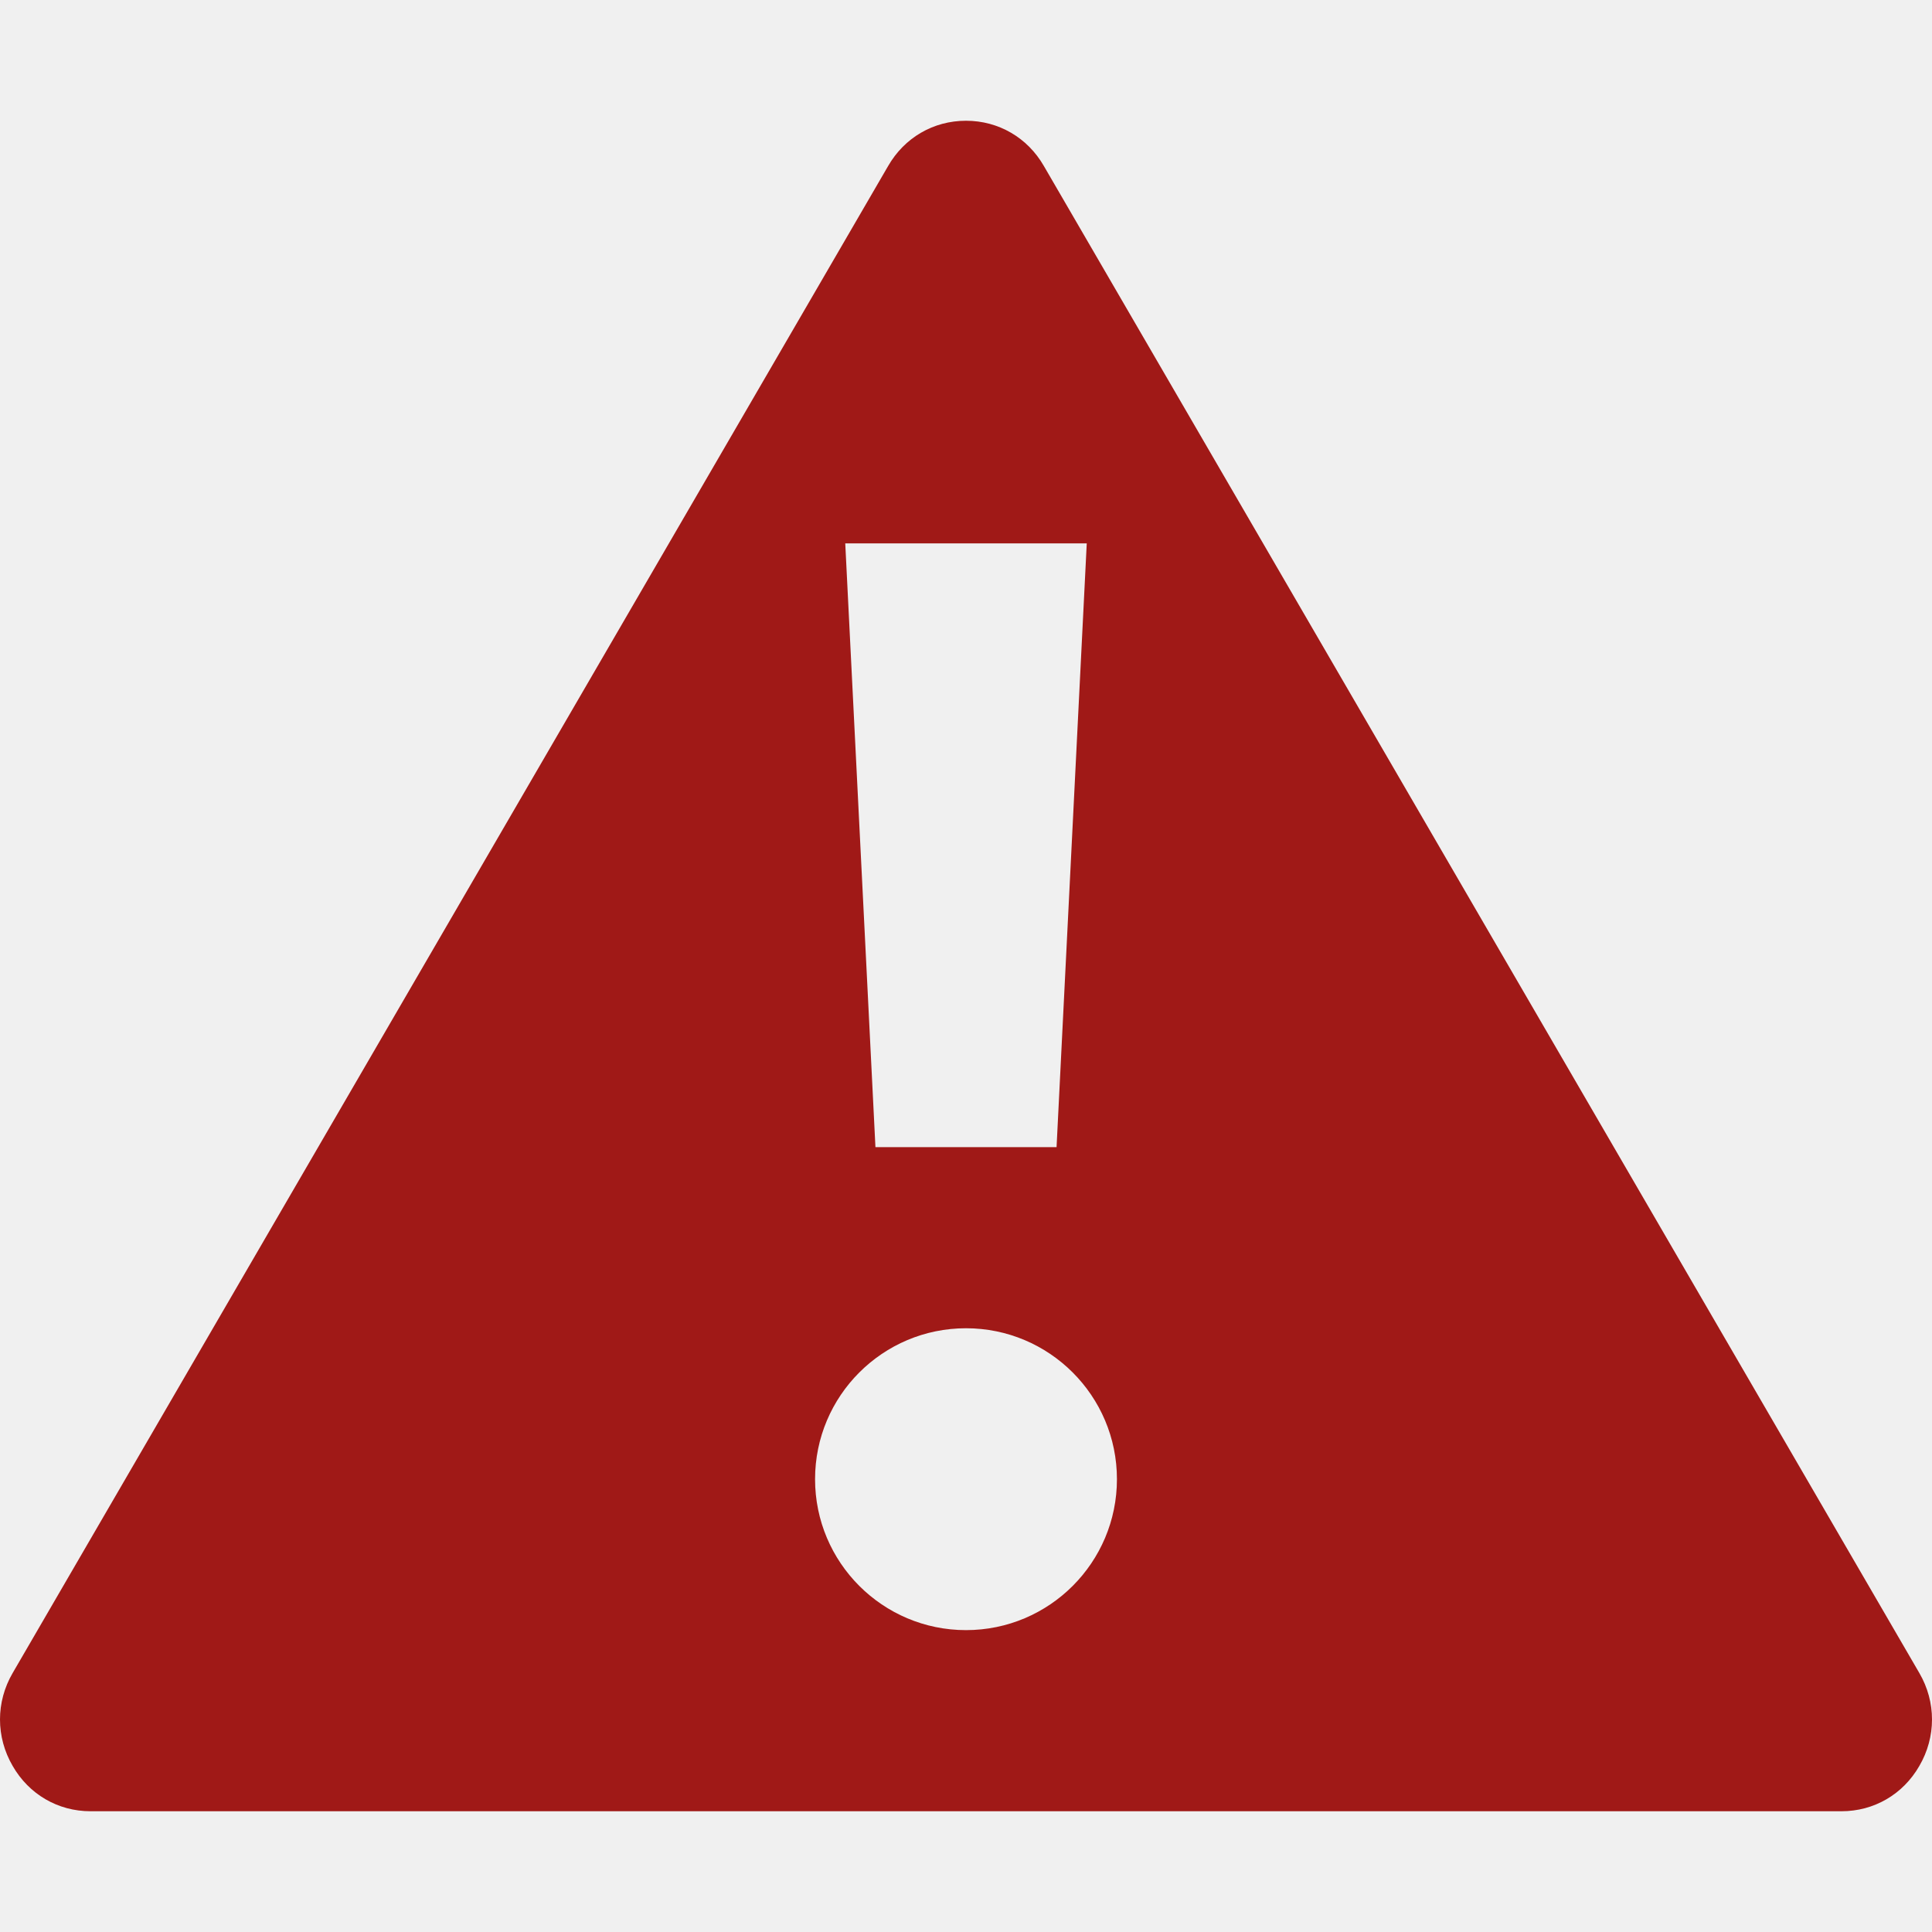
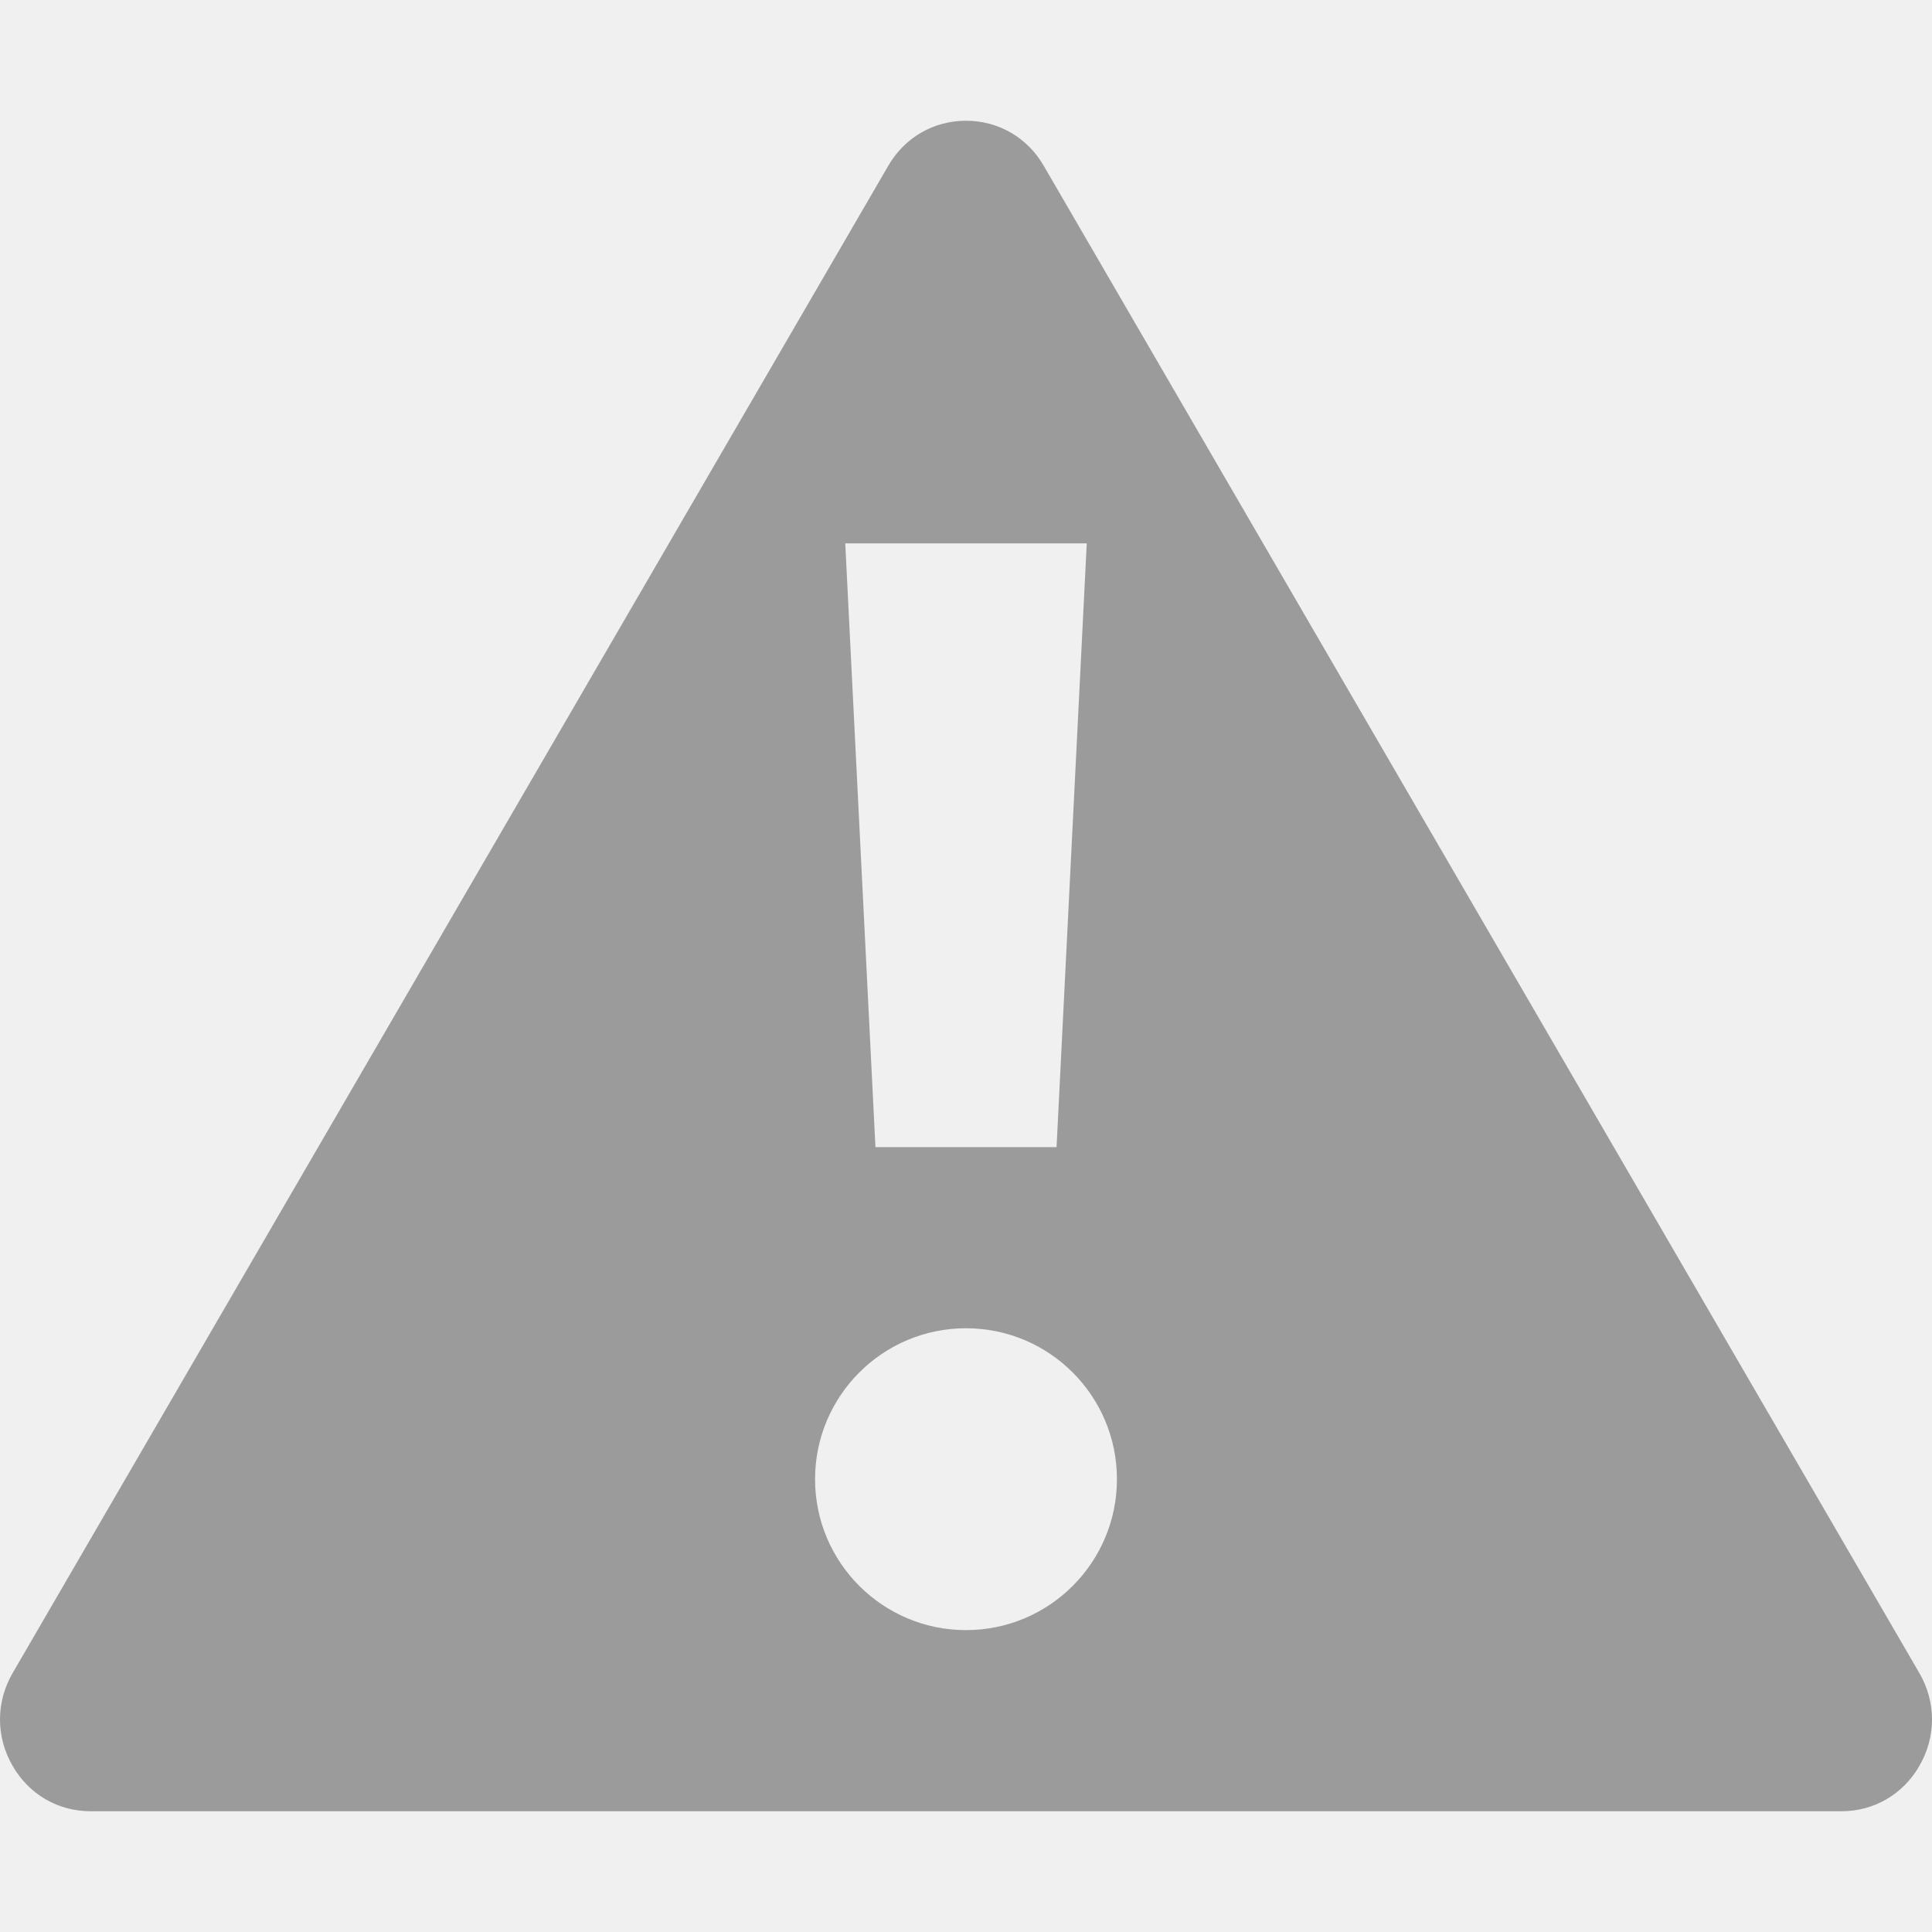
- <svg xmlns="http://www.w3.org/2000/svg" version="1.1" x="0px" y="0px" viewBox="0 0 32 32" style="enable-background:new 0 0 32 32;" xml:space="preserve">
-   <style type="text/css">
- 	.st0{fill:none;stroke:#FFFFFF;stroke-width:2;stroke-miterlimit:10;}
- 	.st1{fill:none;stroke:#FFFFFF;stroke-width:2;stroke-linecap:round;stroke-linejoin:round;stroke-miterlimit:10;}
- 	.st2{fill:none;stroke:#FFFFFF;stroke-width:3;stroke-linecap:round;stroke-linejoin:round;stroke-miterlimit:10;}
- 	.st3{fill:none;stroke:#FFFFFF;stroke-width:3;stroke-miterlimit:10;}
- 	.st4{display:none;}
- 	.st5{display:inline;fill:#FFFFFF;}
- 	.st6{display:inline;}
- 	.st7{clip-path:url(#SVGID_2_);fill:#142A3D;}
- 	.st8{clip-path:url(#SVGID_4_);fill:#142A3D;}
- 	.st9{clip-path:url(#SVGID_6_);fill:#142A3D;}
- 	.st10{clip-path:url(#SVGID_8_);fill:#142A3D;}
- 	.st11{clip-path:url(#SVGID_10_);fill:#142A3D;}
- 	.st12{clip-path:url(#SVGID_12_);fill:#142A3D;}
- 	.st13{clip-path:url(#SVGID_14_);fill:#142A3D;}
- 	.st14{clip-path:url(#SVGID_16_);fill:#142A3D;}
- 	.st15{clip-path:url(#SVGID_18_);fill:#142A3D;}
- 	.st16{clip-path:url(#SVGID_20_);fill:#142A3D;}
- 	.st17{clip-path:url(#SVGID_22_);fill:#009900;}
- 	.st18{fill:#999999;}
- 	.st19{clip-path:url(#SVGID_24_);fill:#142A3D;}
- 	.st20{clip-path:url(#SVGID_26_);fill:#142A3D;}
- 	.st21{clip-path:url(#SVGID_28_);fill:#990000;}
- 	.st22{clip-path:url(#SVGID_30_);fill:#142A3D;}
- 	.st23{clip-path:url(#SVGID_32_);fill:#142A3D;}
- 	.st24{clip-path:url(#SVGID_34_);fill:#142A3D;}
- 	.st25{clip-path:url(#SVGID_36_);fill:#142A3D;}
- 	.st26{clip-path:url(#SVGID_38_);fill:#990000;}
- 	.st27{clip-path:url(#SVGID_40_);fill:#142A3D;}
- 	.st28{clip-path:url(#SVGID_42_);fill:#009900;}
- 	.st29{clip-path:url(#SVGID_44_);fill:#142A3D;}
- 	.st30{clip-path:url(#SVGID_46_);fill:#142A3D;}
- 	.st31{clip-path:url(#SVGID_48_);fill:#990000;}
- 	.st32{clip-path:url(#SVGID_50_);fill:#142A3D;}
- 	.st33{fill:url(#SVGID_51_);}
- 	.st34{fill:url(#SVGID_52_);}
- 	.st35{fill:url(#SVGID_53_);}
- 	.st36{fill:#FFFFFF;}
- 	.st37{fill:#96ADB0;}
- 	.st38{fill:#E0FFFD;}
- 	.st39{fill:#ED7E16;}
- 	.st40{fill:#A01917;}
- 	.st41{opacity:0.9;}
- 	.st42{opacity:0.8;}
- 	.st43{opacity:0.7;}
- 	.st44{opacity:0.6;}
- 	.st45{opacity:0.5;}
- 	.st46{opacity:0.4;}
- 	.st47{opacity:0.3;}
- 	.st48{opacity:0.2;}
- 	.st49{opacity:0.15;}
- 	.st50{opacity:0.1;}
- 	.st51{opacity:0.05;}
- 	.st52{fill:#9B9B9B;}
- 	.st53{fill:#51B84F;}
- </style>
+ <svg xmlns="http://www.w3.org/2000/svg" version="1.1" id="Layer_1" x="0px" y="0px" viewBox="0 0 32 32" enable-background="new 0 0 32 32" xml:space="preserve">
  <g id="bugs">
</g>
  <g id="reference">
    <g id="manager_1_">
	</g>
  </g>
-   <g id="_x28_mask_x29_" class="st4">
-     <rect class="st5" width="32" height="32" />
+   <g id="_x28_mask_x29_" display="none">
+     <rect display="inline" fill="#FFFFFF" width="32" height="32" />
  </g>
-   <g id="toolbar-disabled" class="st4">
+   <g id="toolbar-disabled" display="none">
</g>
-   <g id="toolbar-enabled" class="st4">
+   <g id="toolbar-enabled" display="none">
</g>
-   <g id="toolbar-pressed" class="st4">
+   <g id="toolbar-pressed" display="none">
</g>
-   <g id="toolbar-rollover" class="st4">
+   <g id="toolbar-rollover" display="none">
</g>
  <g id="toolbar-selected">
</g>
  <g id="toolbar-gradient">
</g>
  <g id="status">
</g>
  <g id="controls-positive">
</g>
  <g id="controls-negative">
</g>
  <g id="footer-enabled">
</g>
  <g id="footer-selected">
</g>
  <g id="manager">
-     <path class="st40" d="M31.79,27.71L17.29,2.75C17.02,2.28,16.54,2,16,2s-1.02,0.28-1.29,0.75L0.21,27.71   c-0.28,0.48-0.28,1.06,0,1.54C0.48,29.72,0.96,30,1.5,30h29c0.54,0,1.02-0.28,1.29-0.75C32.07,28.77,32.07,28.19,31.79,27.71z    M14,9h4l-0.5,10h-3L14,9z M16,27c-1.38,0-2.5-1.12-2.5-2.5c0-1.38,1.12-2.5,2.5-2.5s2.5,1.12,2.5,2.5C18.5,25.88,17.38,27,16,27z" />
+     <path fill="#9B9B9B" d="M31.79,27.71L17.29,2.75C17.02,2.28,16.54,2,16,2s-1.02,0.28-1.29,0.75L0.21,27.71   c-0.28,0.48-0.28,1.06,0,1.54C0.48,29.72,0.96,30,1.5,30h29c0.54,0,1.02-0.28,1.29-0.75C32.07,28.77,32.07,28.19,31.79,27.71z    M14,9h4l-0.5,10h-3L14,9z M16,27c-1.38,0-2.5-1.12-2.5-2.5S14.62,22,16,22s2.5,1.12,2.5,2.5S17.38,27,16,27z" />
  </g>
</svg>
